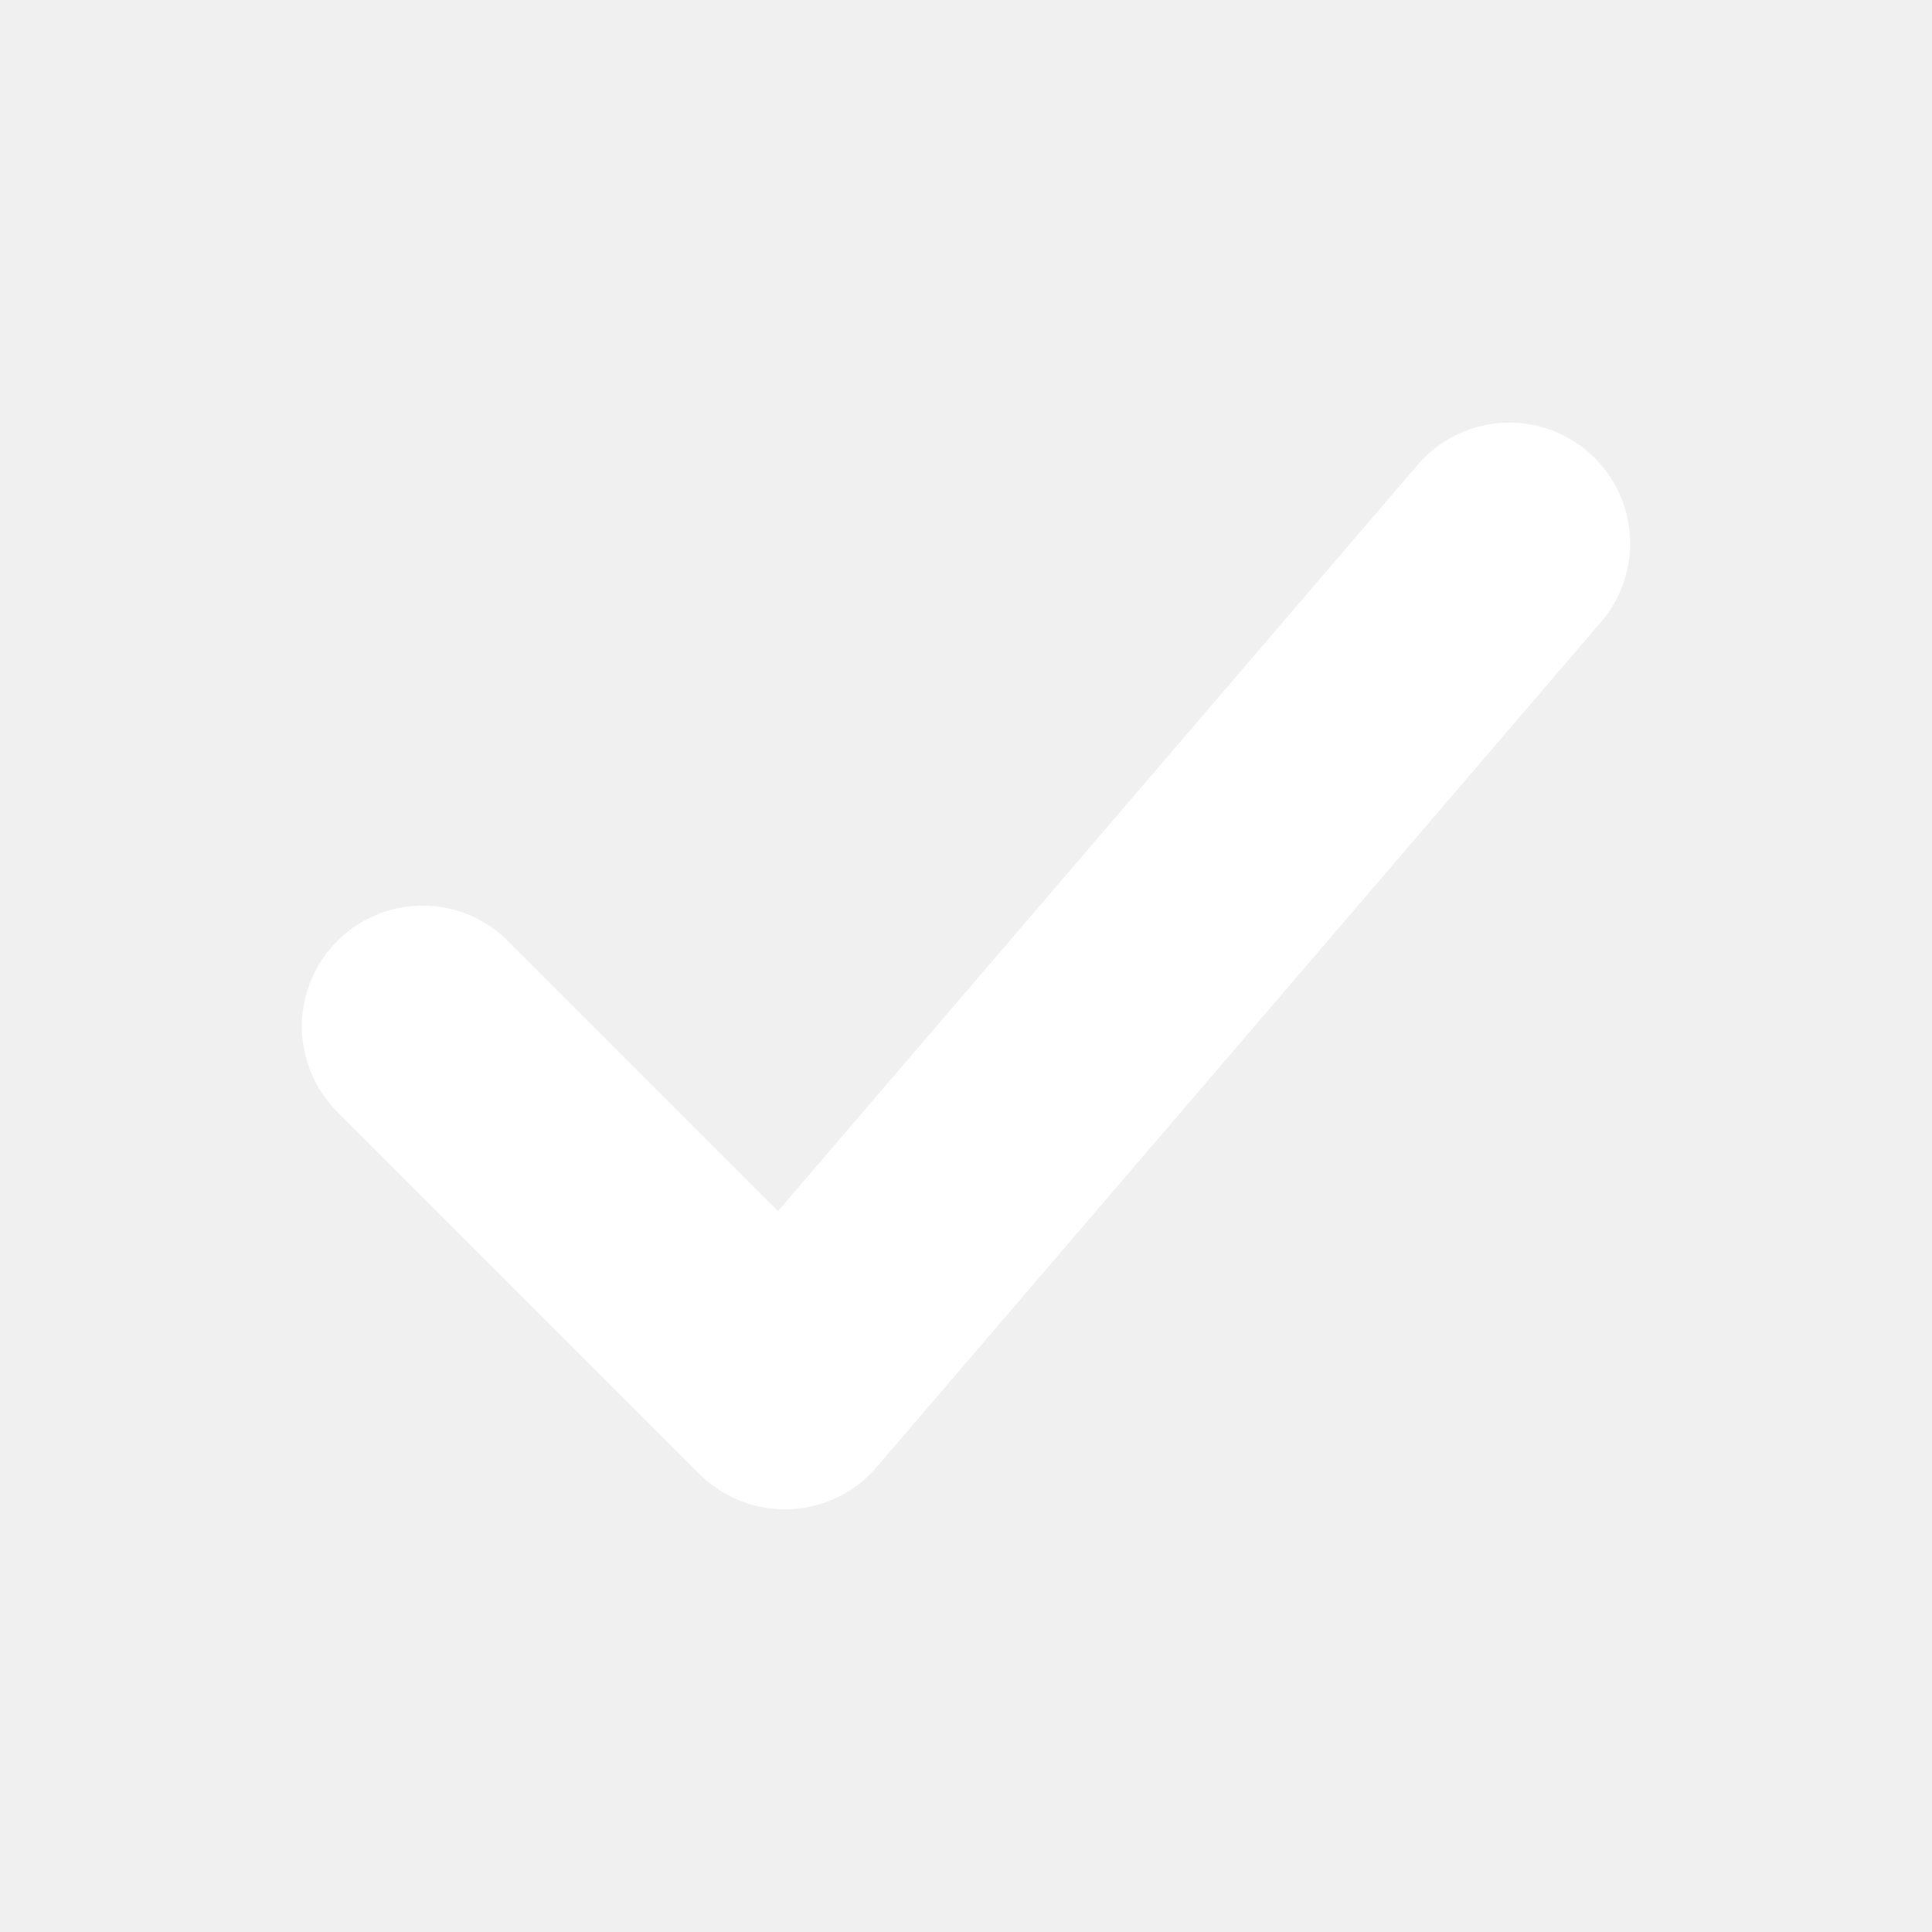
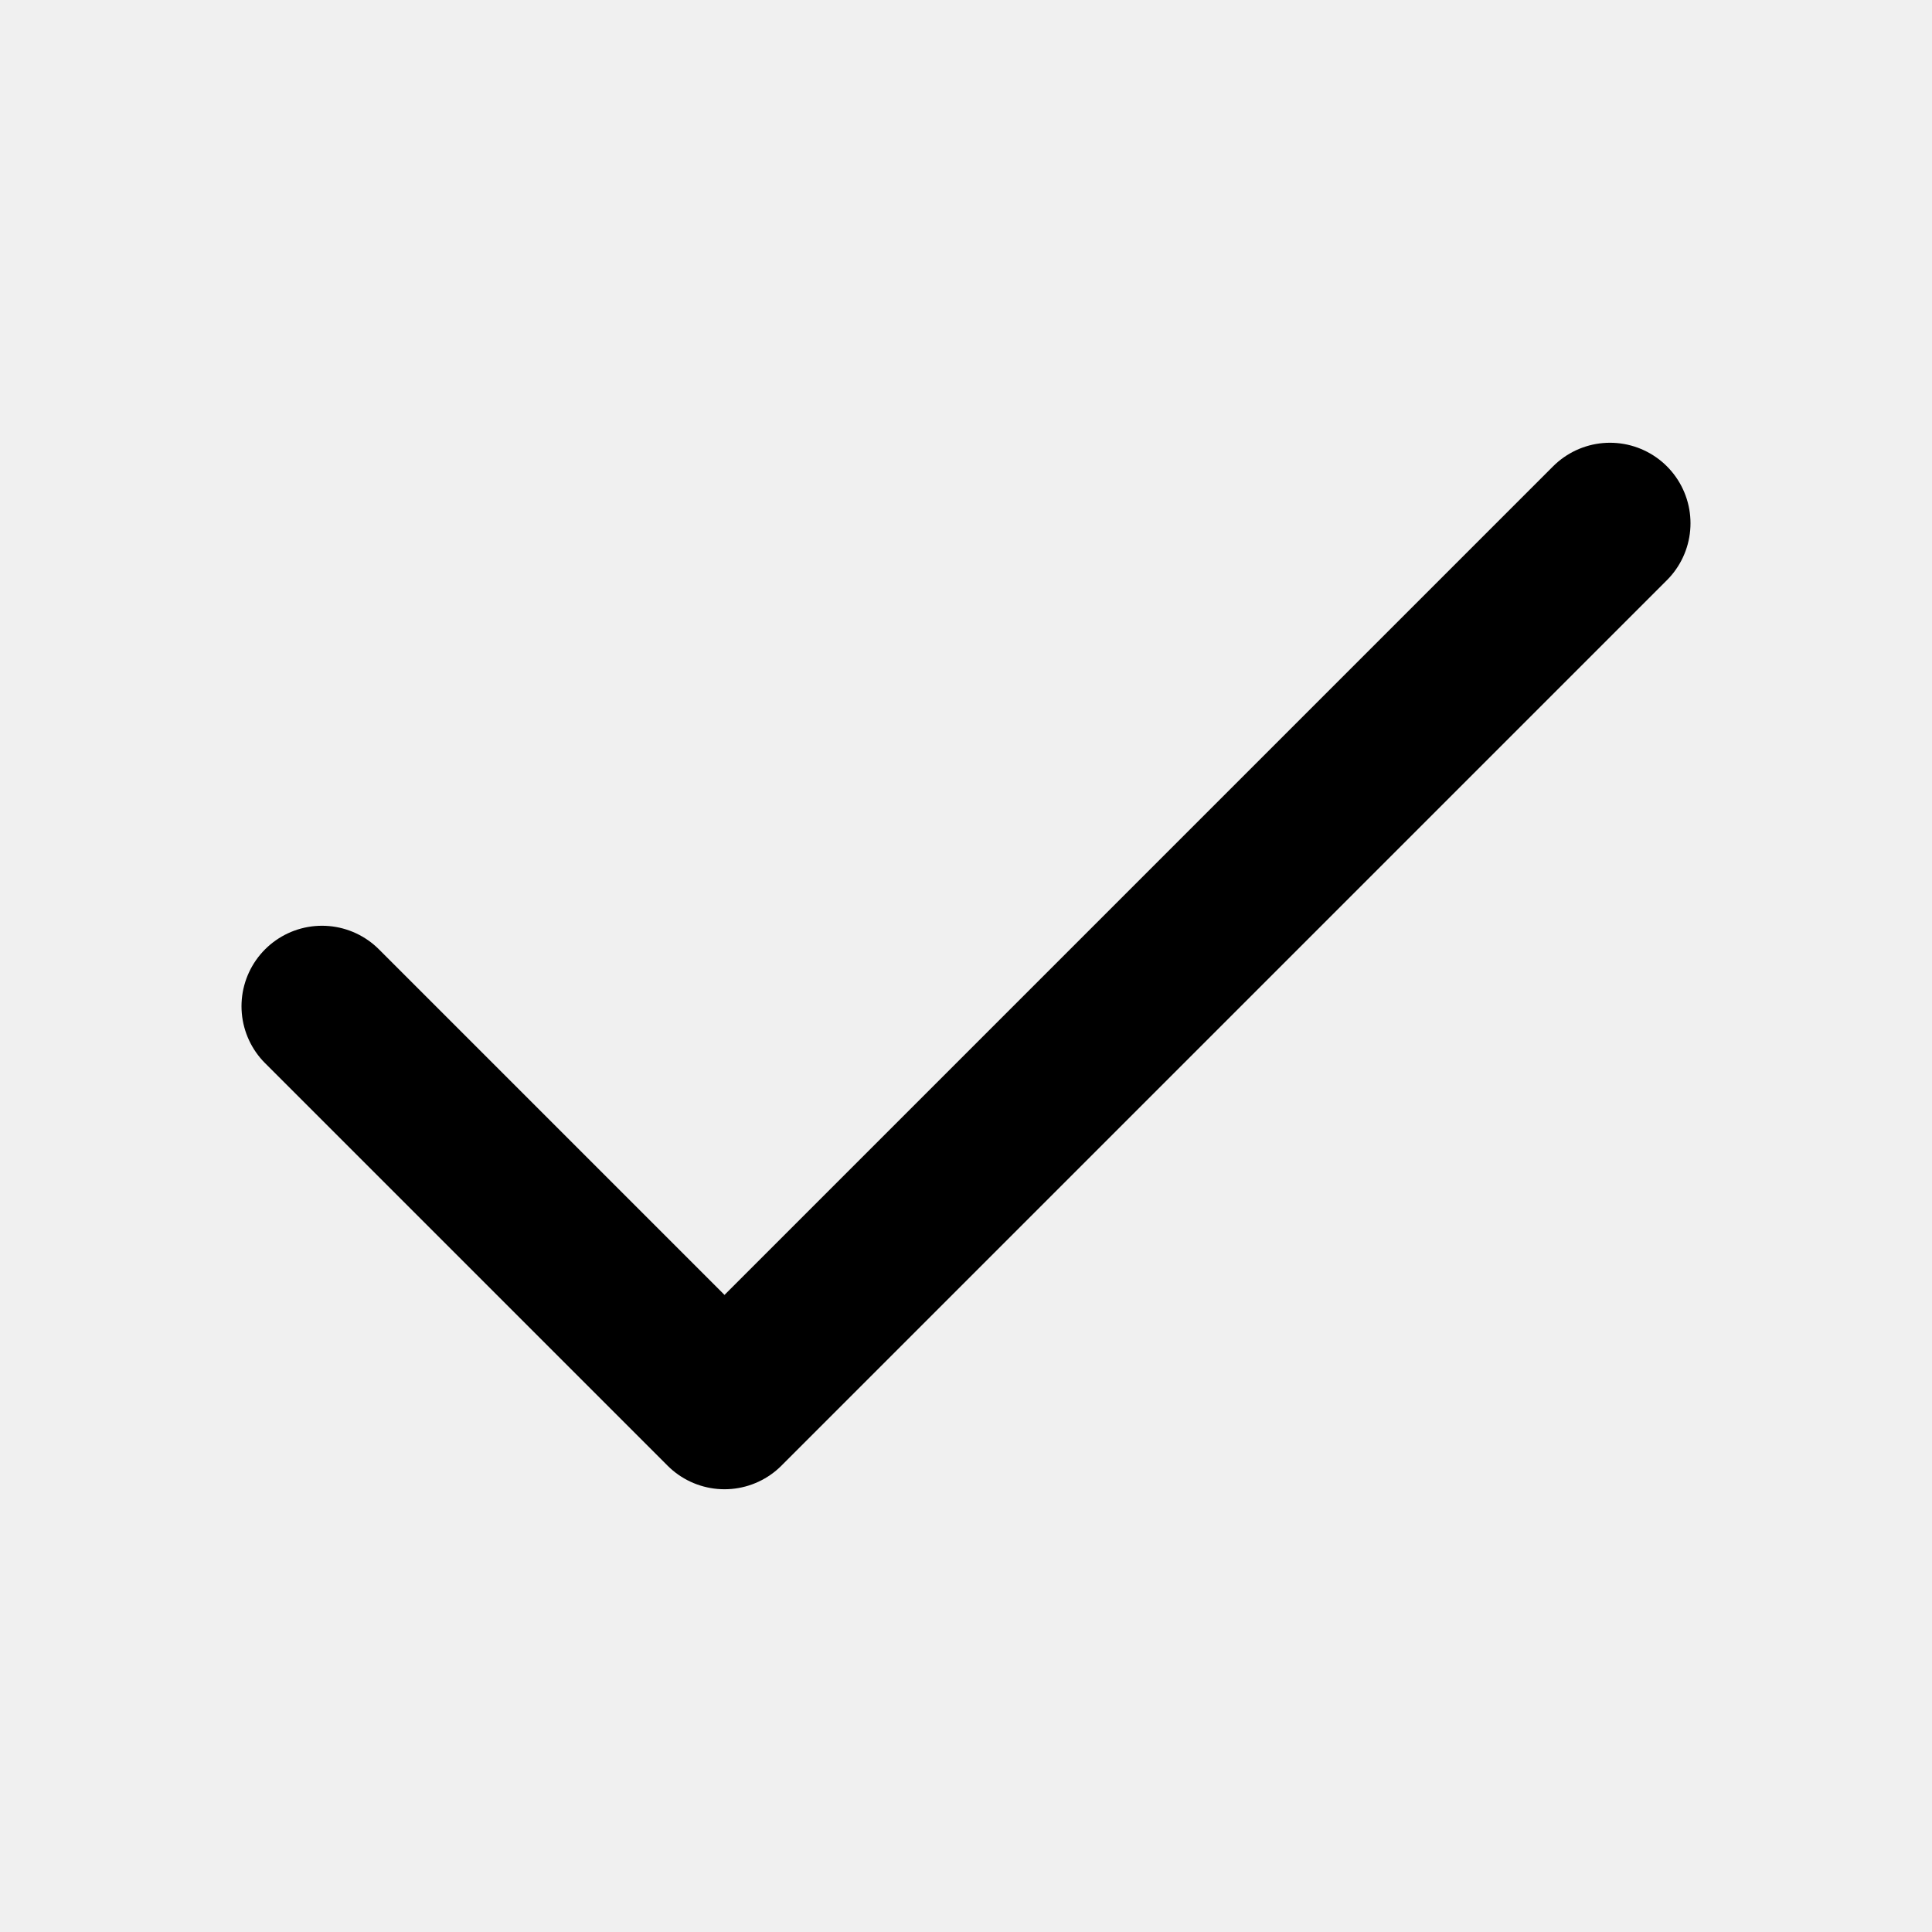
- <svg xmlns="http://www.w3.org/2000/svg" width="16" height="16" viewBox="0 0 16 16">
-   <path d="M3.5 8.5l3 3 6-7" fill="none" stroke="#ffffff" stroke-width="2" stroke-linecap="round" stroke-linejoin="round" />
+ <svg xmlns="http://www.w3.org/2000/svg" width="24" height="24" viewBox="0 0 24 24" fill="none" stroke="currentColor" stroke-width="2" stroke-linecap="round" stroke-linejoin="round">
+   <path d="M4 12.5l5 5L20 6.5" />
</svg>
